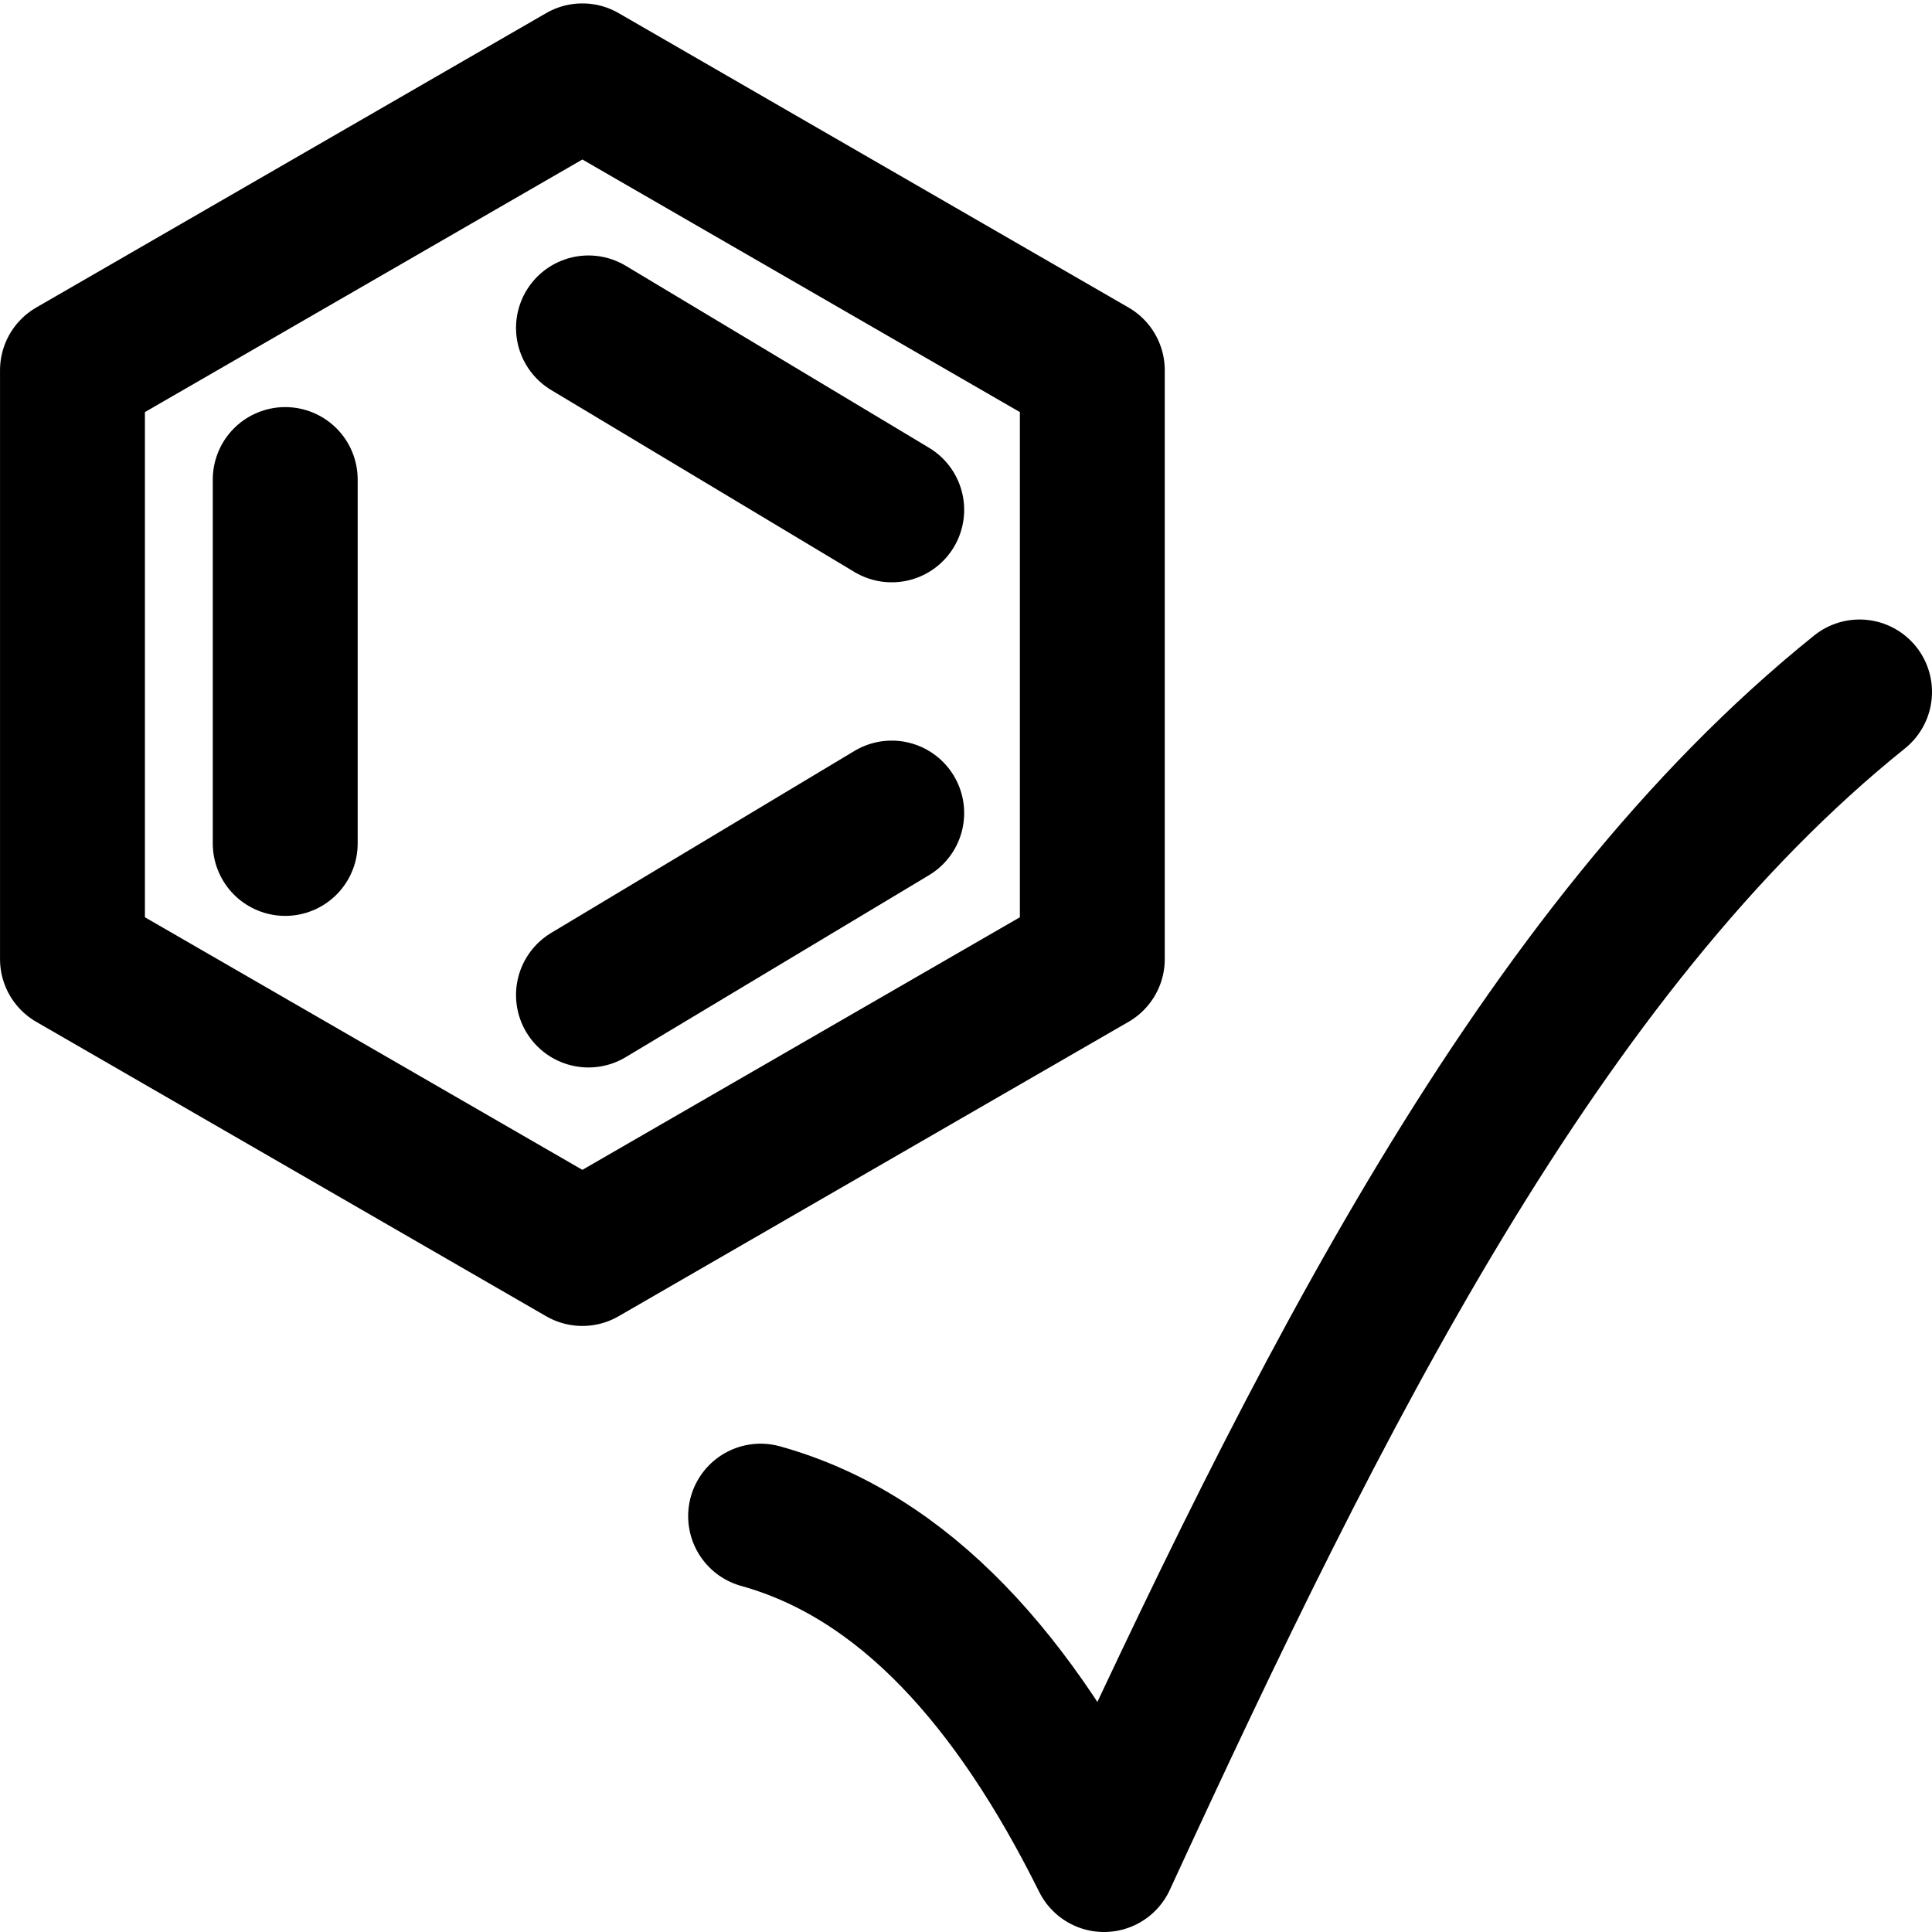
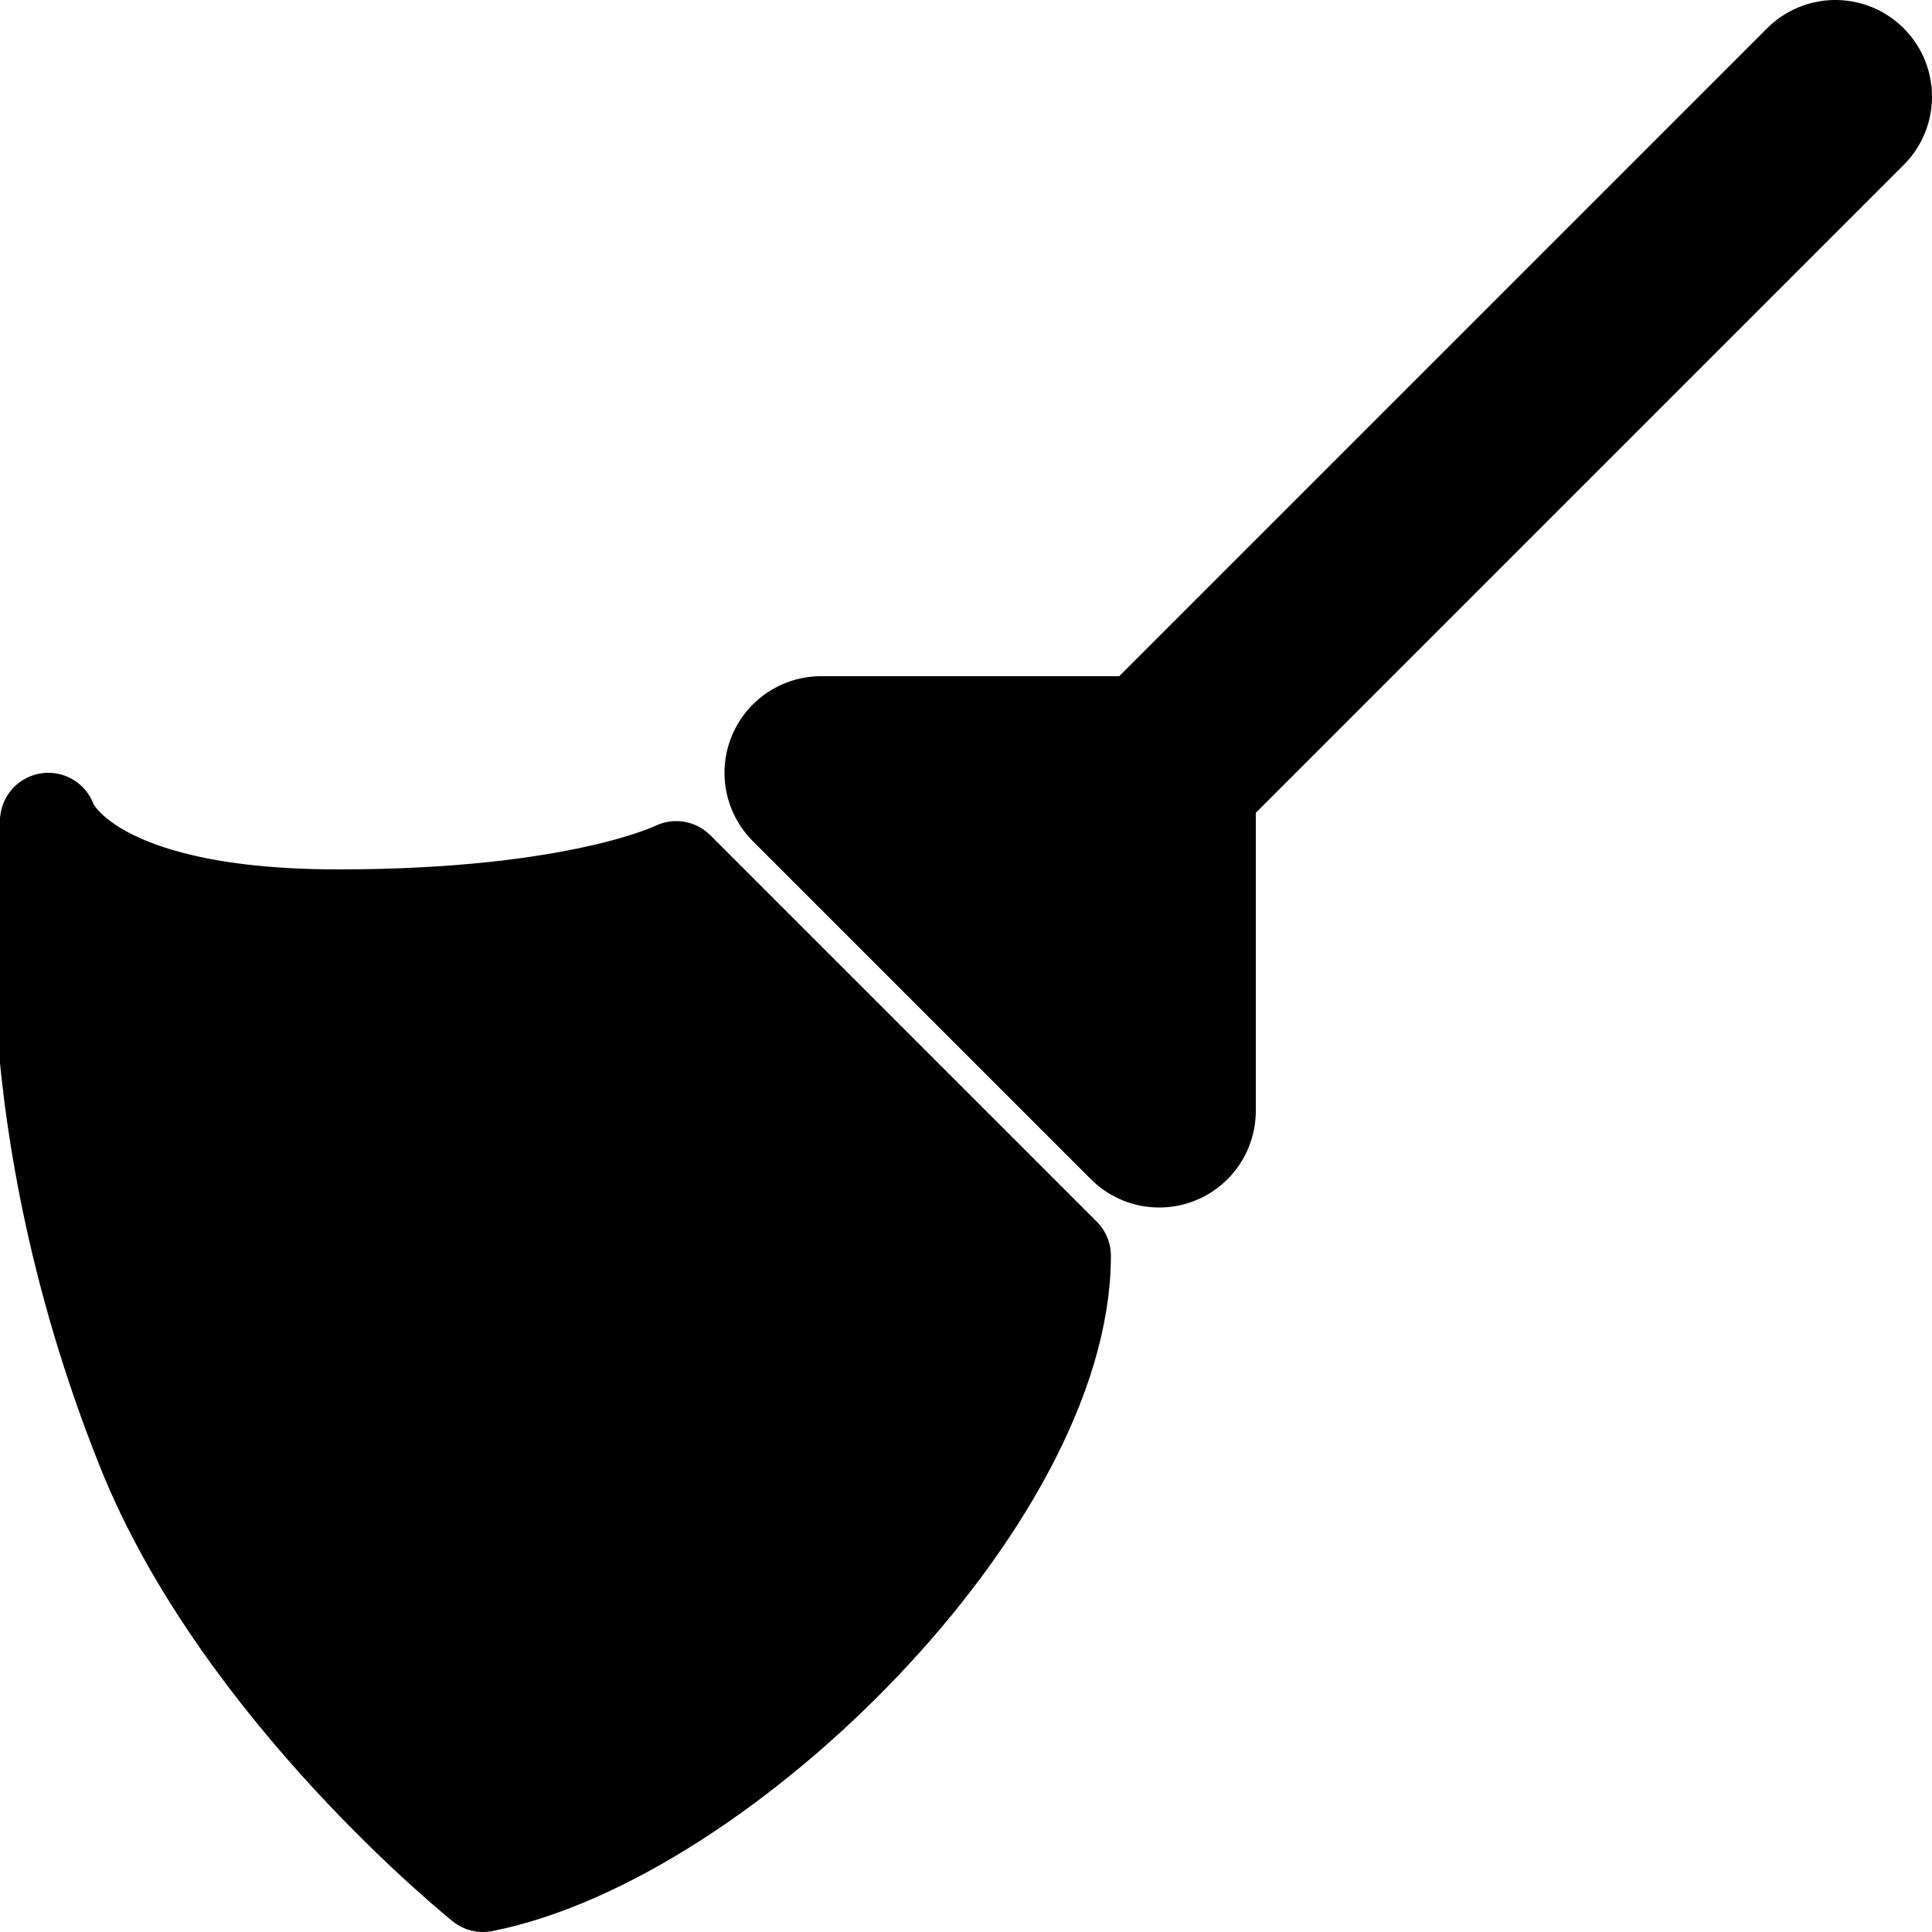
- <svg xmlns="http://www.w3.org/2000/svg" id="svg2" xml:space="preserve" height="40" width="40" version="1.1">
-   <g id="g10" stroke-miterlimit="4" stroke="#000" stroke-dasharray="none" transform="matrix(1.25,0,0,-1.25,0,40)">
-     <g id="g5246" stroke-width="2.953" transform="matrix(0.8127325,0,0,0.8127325,-2.754247,9.294326)">
-       <g id="g4283" transform="translate(-0.7423217,-1.608364)" stroke="#000" stroke-miterlimit="4" stroke-dasharray="none" fill="none">
-         <path id="path4614" stroke-linejoin="round" style="color:#000000;enable-background:accumulate;" d="m20,5,12.99,7.5,0,15l-12.99,7.5-12.99-7.5,4E-7-15z" stroke-dashoffset="15" transform="matrix(0.8,0,0,-0.8,0,32)" stroke-linecap="butt" stroke-width="3.691" />
-         <path id="path4616" stroke-linejoin="miter" stroke-width="2.953" stroke-linecap="round" d="m9.944,19.773,0-6.798,0,0,0-0.618" />
-         <path id="path4618" stroke-linejoin="miter" stroke-width="2.953" stroke-linecap="round" d="m16.124,9.268,6.18,3.708" />
-         <path id="path4620" stroke-linejoin="miter" stroke-width="2.953" stroke-linecap="round" d="m16.124,22.863,6.18-3.708" />
-       </g>
-     </g>
-     <path id="path3973" stroke-linejoin="round" d="M12.598,6.888c2.377-0.661,4.211-2.716,5.688-5.688,3.535,7.673,7.21,15.078,12.514,19.339" stroke-linecap="round" stroke-width="2.4" fill="none" />
-   </g>
+ <svg xmlns="http://www.w3.org/2000/svg" version="1.1" width="40" height="40" id="svg2" xml:space="preserve">
+   <defs id="defs6302" />
+   <path d="m 1,17 c 0,0 -0.926,5.686 2,13 2,5 7,9 7,9 5,-1 12,-8 12,-13 l -8,-8 c 0,0 -2,1 -7,1 -5.385,0 -6,-2 -6,-2 z" id="path6824" style="fill:#000000;fill-opacity:1;stroke:#000000;stroke-width:2;stroke-linecap:round;stroke-linejoin:round;stroke-miterlimit:4;stroke-opacity:1;stroke-dasharray:none" />
+   <path d="m 38,2 -14,14 0,7 -7,-7 7,0" id="path6826" style="fill:#000000;fill-opacity:1;stroke:#000000;stroke-width:4;stroke-linecap:round;stroke-linejoin:round;stroke-miterlimit:4;stroke-opacity:1;stroke-dasharray:none" />
</svg>
